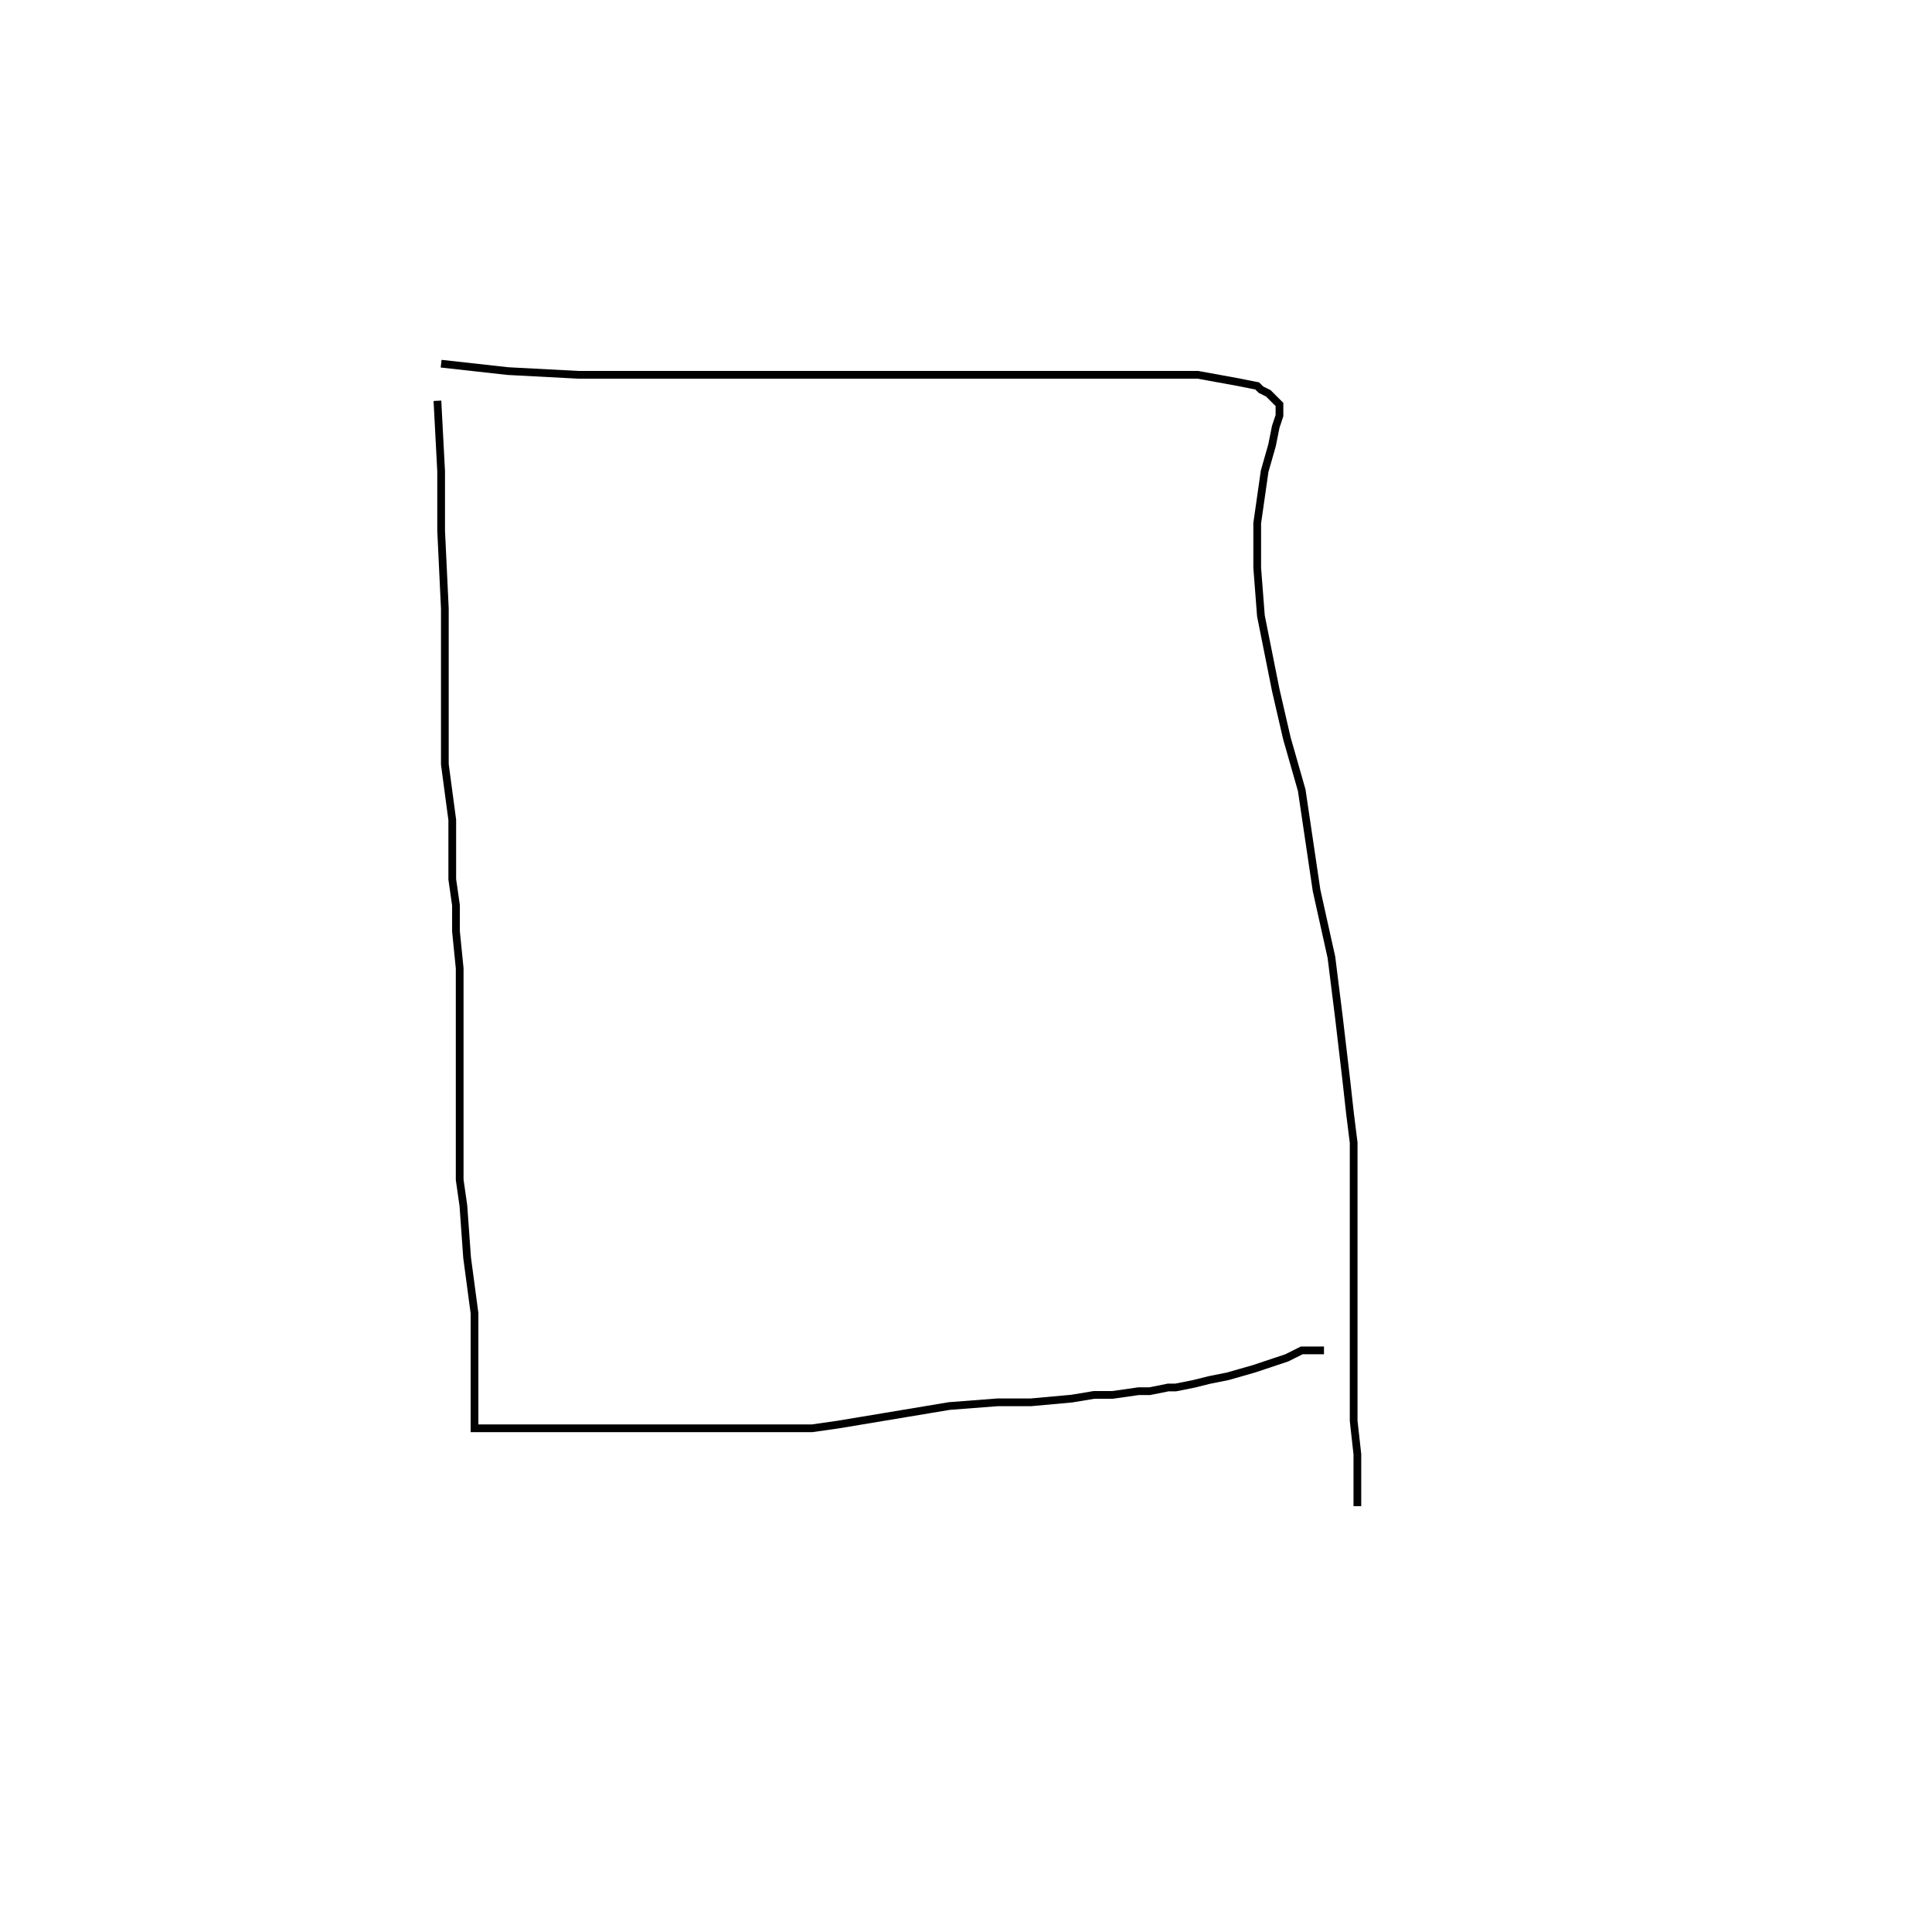
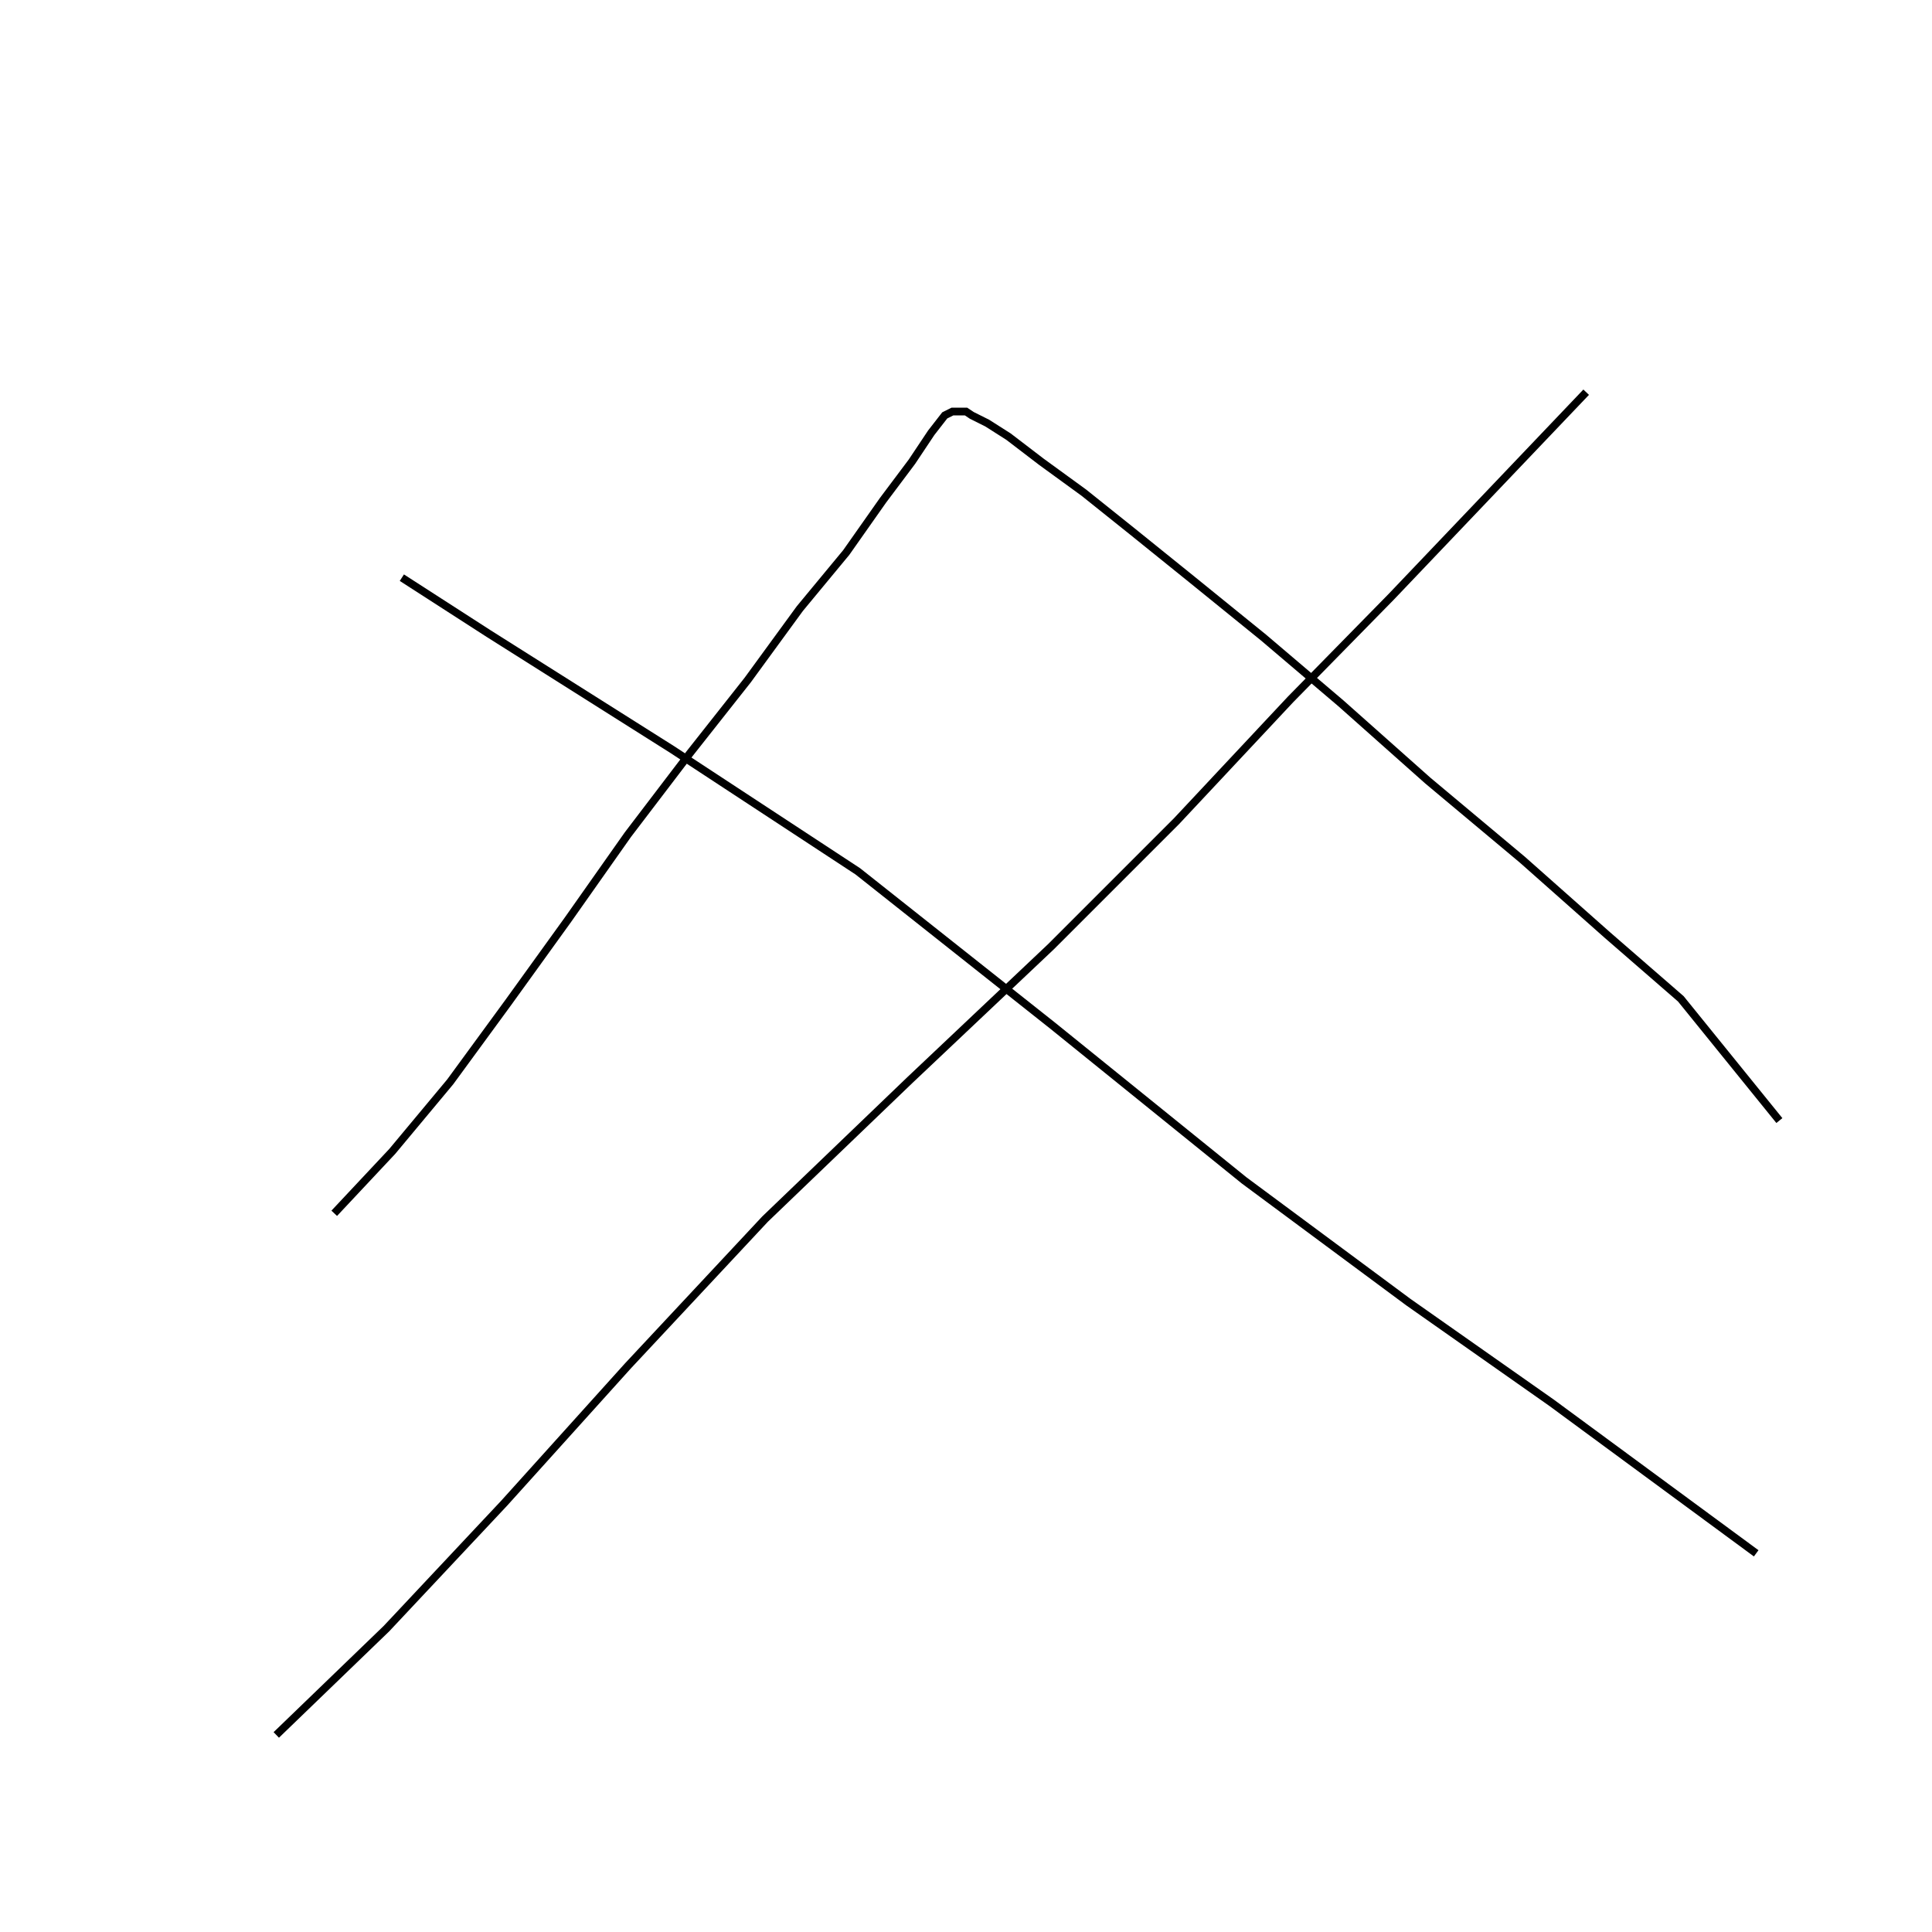
<svg xmlns="http://www.w3.org/2000/svg" width="500" height="500">
-   <path d="M113.205,103.72 L114.165,121.96 L114.165,121.96 L114.165,137.32 L115.125,157.48 L115.125,184.36 L115.125,197.8 L117.045,212.2 L117.045,227.56 L118.005,234.28 L118.005,241 L118.965,250.6 L118.965,265.96 L118.965,279.4 L118.965,289 L118.965,300.52 L118.965,305.32 L119.925,312.04 L120.885,325.48 L122.805,339.88 L122.805,350.44 L122.805,361 L122.805,364.84 L122.805,366.76 L122.805,368.68 L122.805,369.64 L123.765,369.64 L125.685,369.64 L128.565,369.64 L135.285,369.64 L145.845,369.64 L152.565,369.64 L159.285,369.64 L173.685,369.64 L183.285,369.64 L195.765,369.64 L210.165,369.64 L216.885,368.68 L228.405,366.76 L245.685,363.88 L258.165,362.92 L266.805,362.92 L277.365,361.96 L283.125,361 L287.925,361 L294.645,360.04 L297.525,360.04 L302.325,359.08 L304.245,359.08 L309.045,358.12 L312.885,357.16 L317.685,356.2 L324.405,354.28 L330.165,352.36 L333.045,351.4 L336.885,349.48 L337.845,349.48 L339.765,349.48 L340.725,349.48 L342.645,349.48" stroke="black" stroke-width="2" fill="none" />
-   <path d="M114.165,94.12 L131.445,96.04 L131.445,96.04 L149.685,97 L167.925,97 L201.525,97 L226.485,97 L253.365,97 L283.125,97 L298.485,97 L310.005,97 L320.565,98.92 L325.365,99.88 L326.325,100.84 L328.245,101.8 L331.125,104.68 L331.125,107.56 L330.165,110.44 L329.205,115.24 L327.285,121.96 L325.365,135.4 L325.365,146.92 L326.325,159.4 L330.165,178.6 L333.045,191.08 L336.885,204.52 L340.725,230.44 L344.565,247.72 L346.485,263.08 L348.405,279.4 L349.365,288.04 L350.325,295.72 L350.325,308.2 L350.325,318.76 L350.325,330.28 L350.325,350.44 L350.325,361 L350.325,367.72 L351.285,376.36 L351.285,380.2 L351.285,385 L351.285,389.8" stroke="black" stroke-width="2" fill="none" />
+   <path d="M410.5,101.5 L360,154.5 L360,154.5 L334,181 L304.5,212.5 L272,245 L235.5,279.5 L198,315.5 L162.5,353.5 L130.5,389 L100,421.5 L71.5,449" stroke="black" stroke-width="2" fill="none" />
+   <path d="M454.5,402 L401.5,363 L401.5,363 L364.5,337 L322,305.5 L272.5,265.5 L222,225.5 L174,194 L126.5,164 L104,149.5" stroke="black" stroke-width="2" fill="none" />
+   <path d="M460.5,290 L435,258.5 L435,258.5 L416,242 L394,222.5 L369.5,202 L347,182 L327,165 L308.5,150 L293,137.5 L280.5,127.5 L269.5,119.5 L261,113 L255.5,109.5 L251.5,107.5 L250,106.5 L249,106.5 L248.5,106.5 L247.5,106.5 L246.5,106.5 L244.5,107.5 L241,112 L236,119.5 L228.5,129.5 L219,143 L207,157.5 L193.5,176 L178.5,195 L162.5,216 L147,238 L131.5,259.5 L116.5,280 L101.5,298 L86.5,314" stroke="black" stroke-width="2" fill="none" />
</svg>
